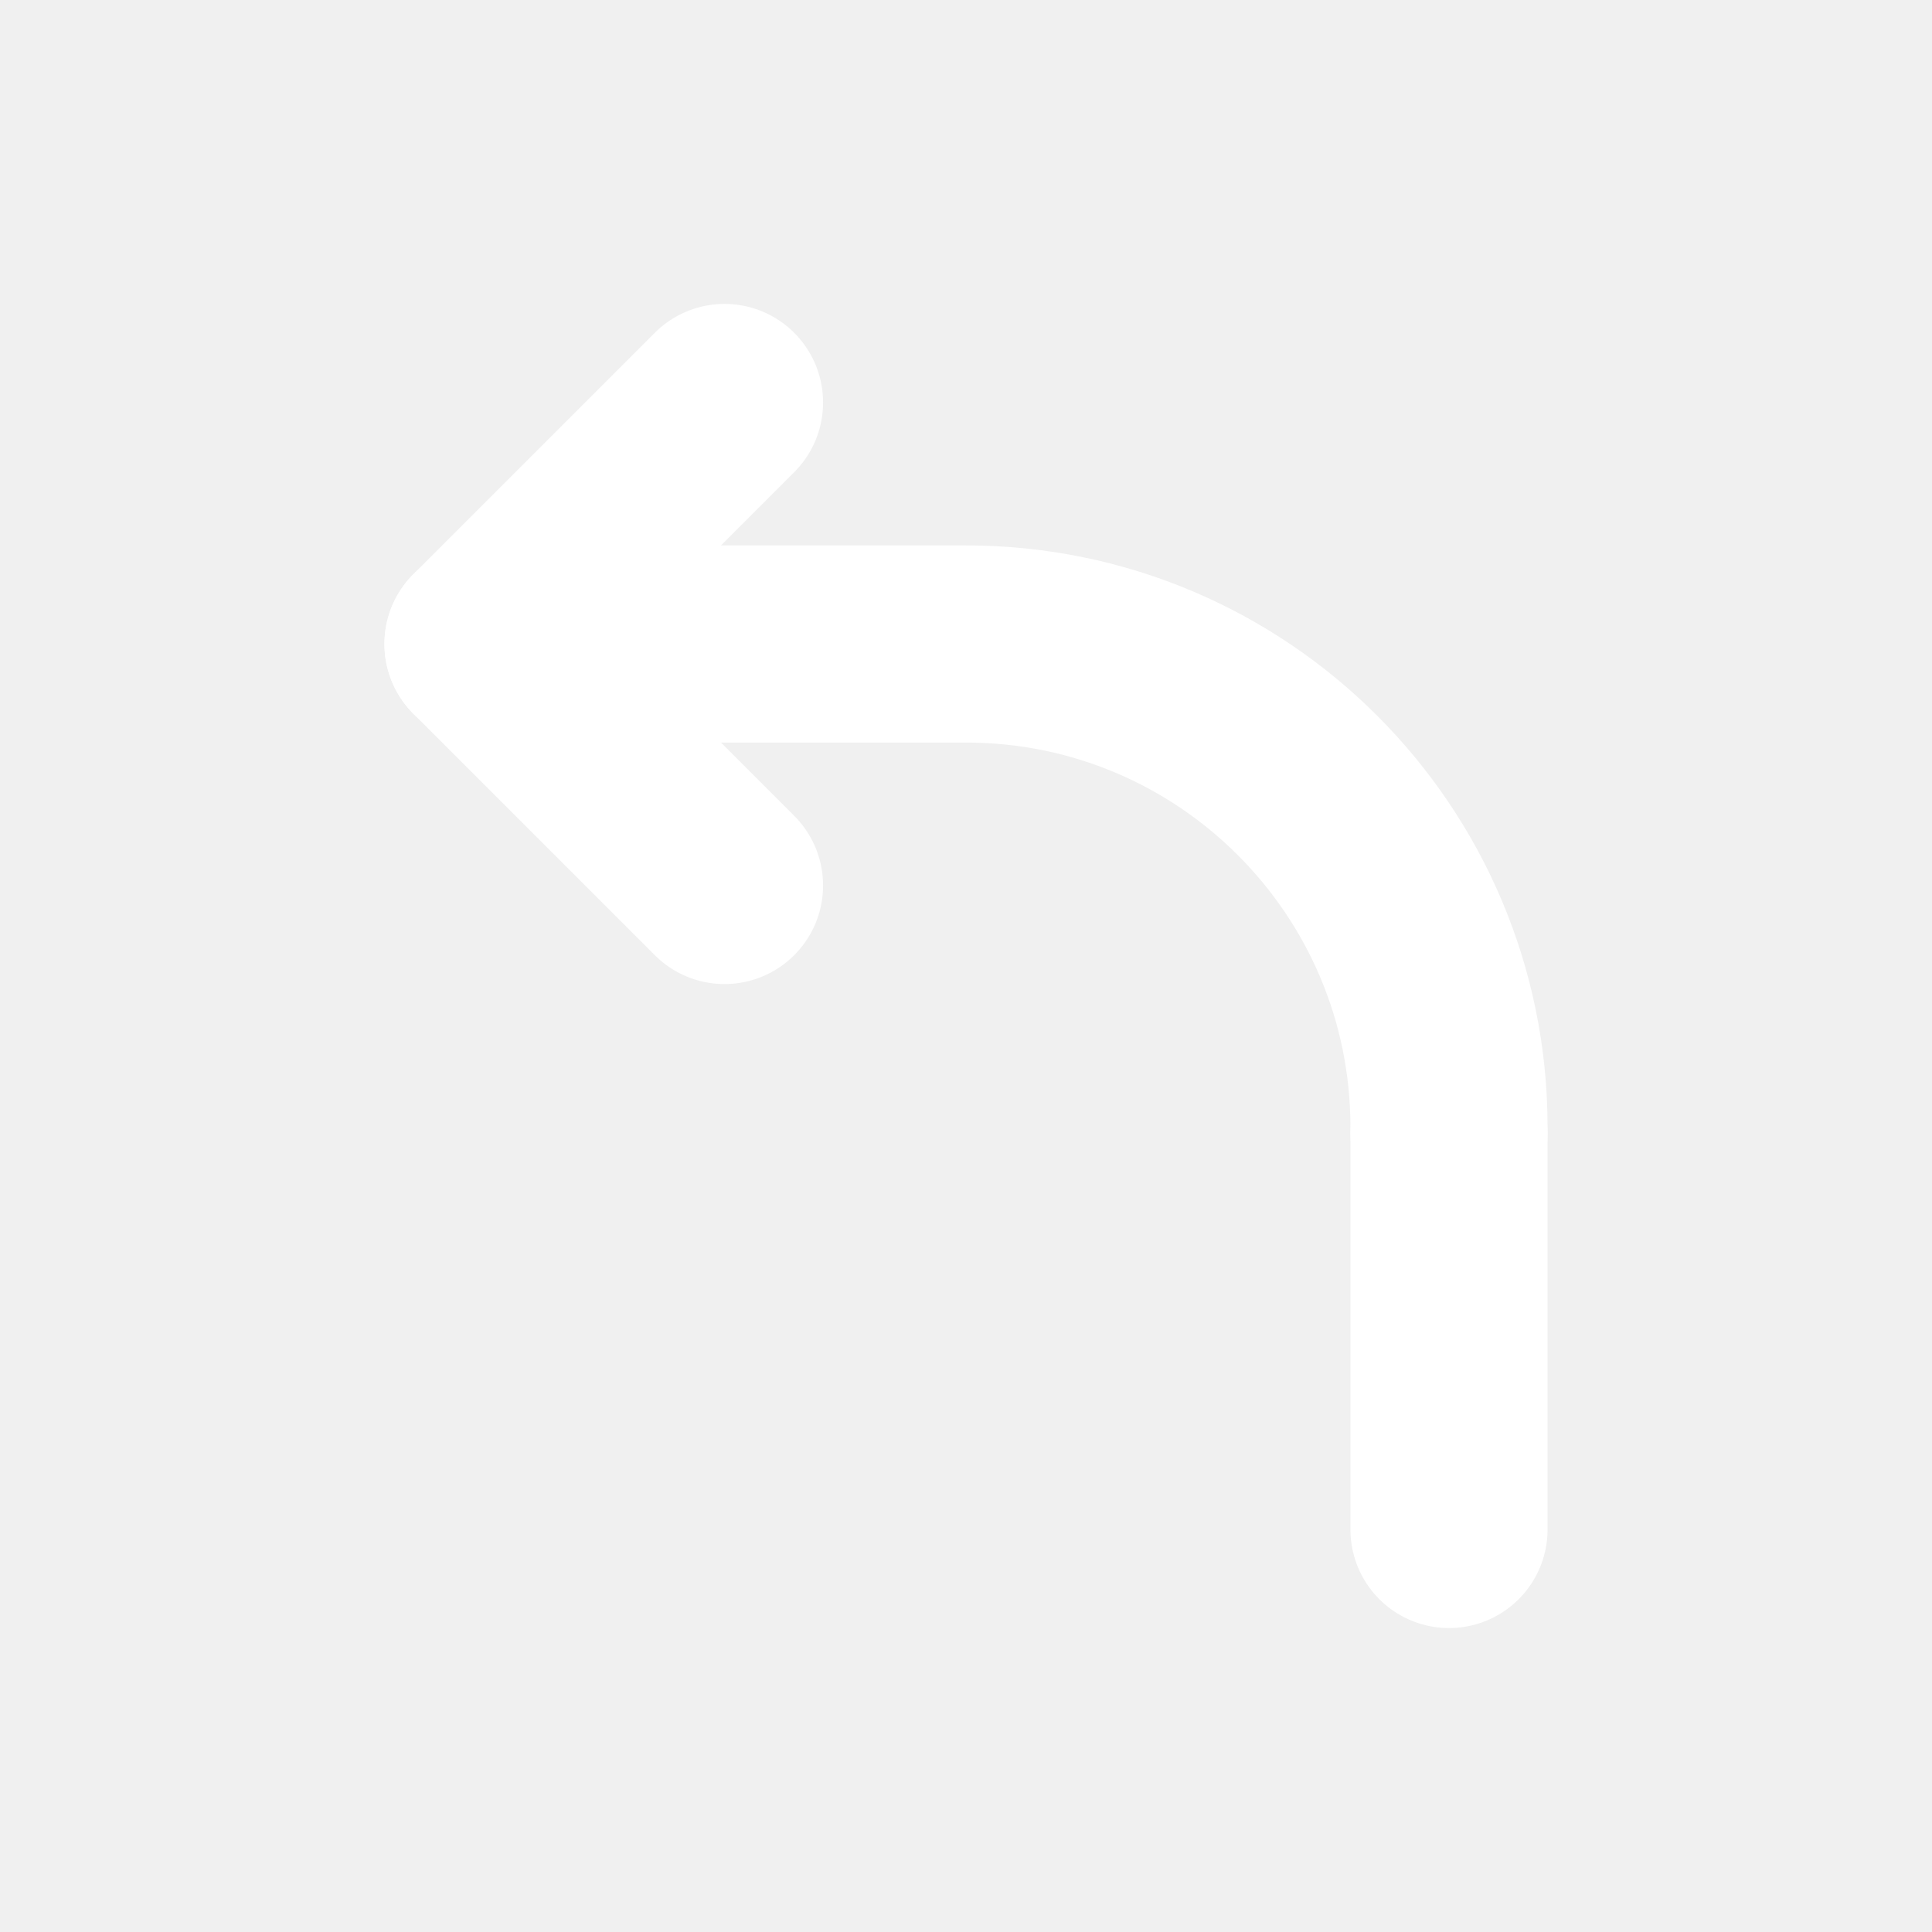
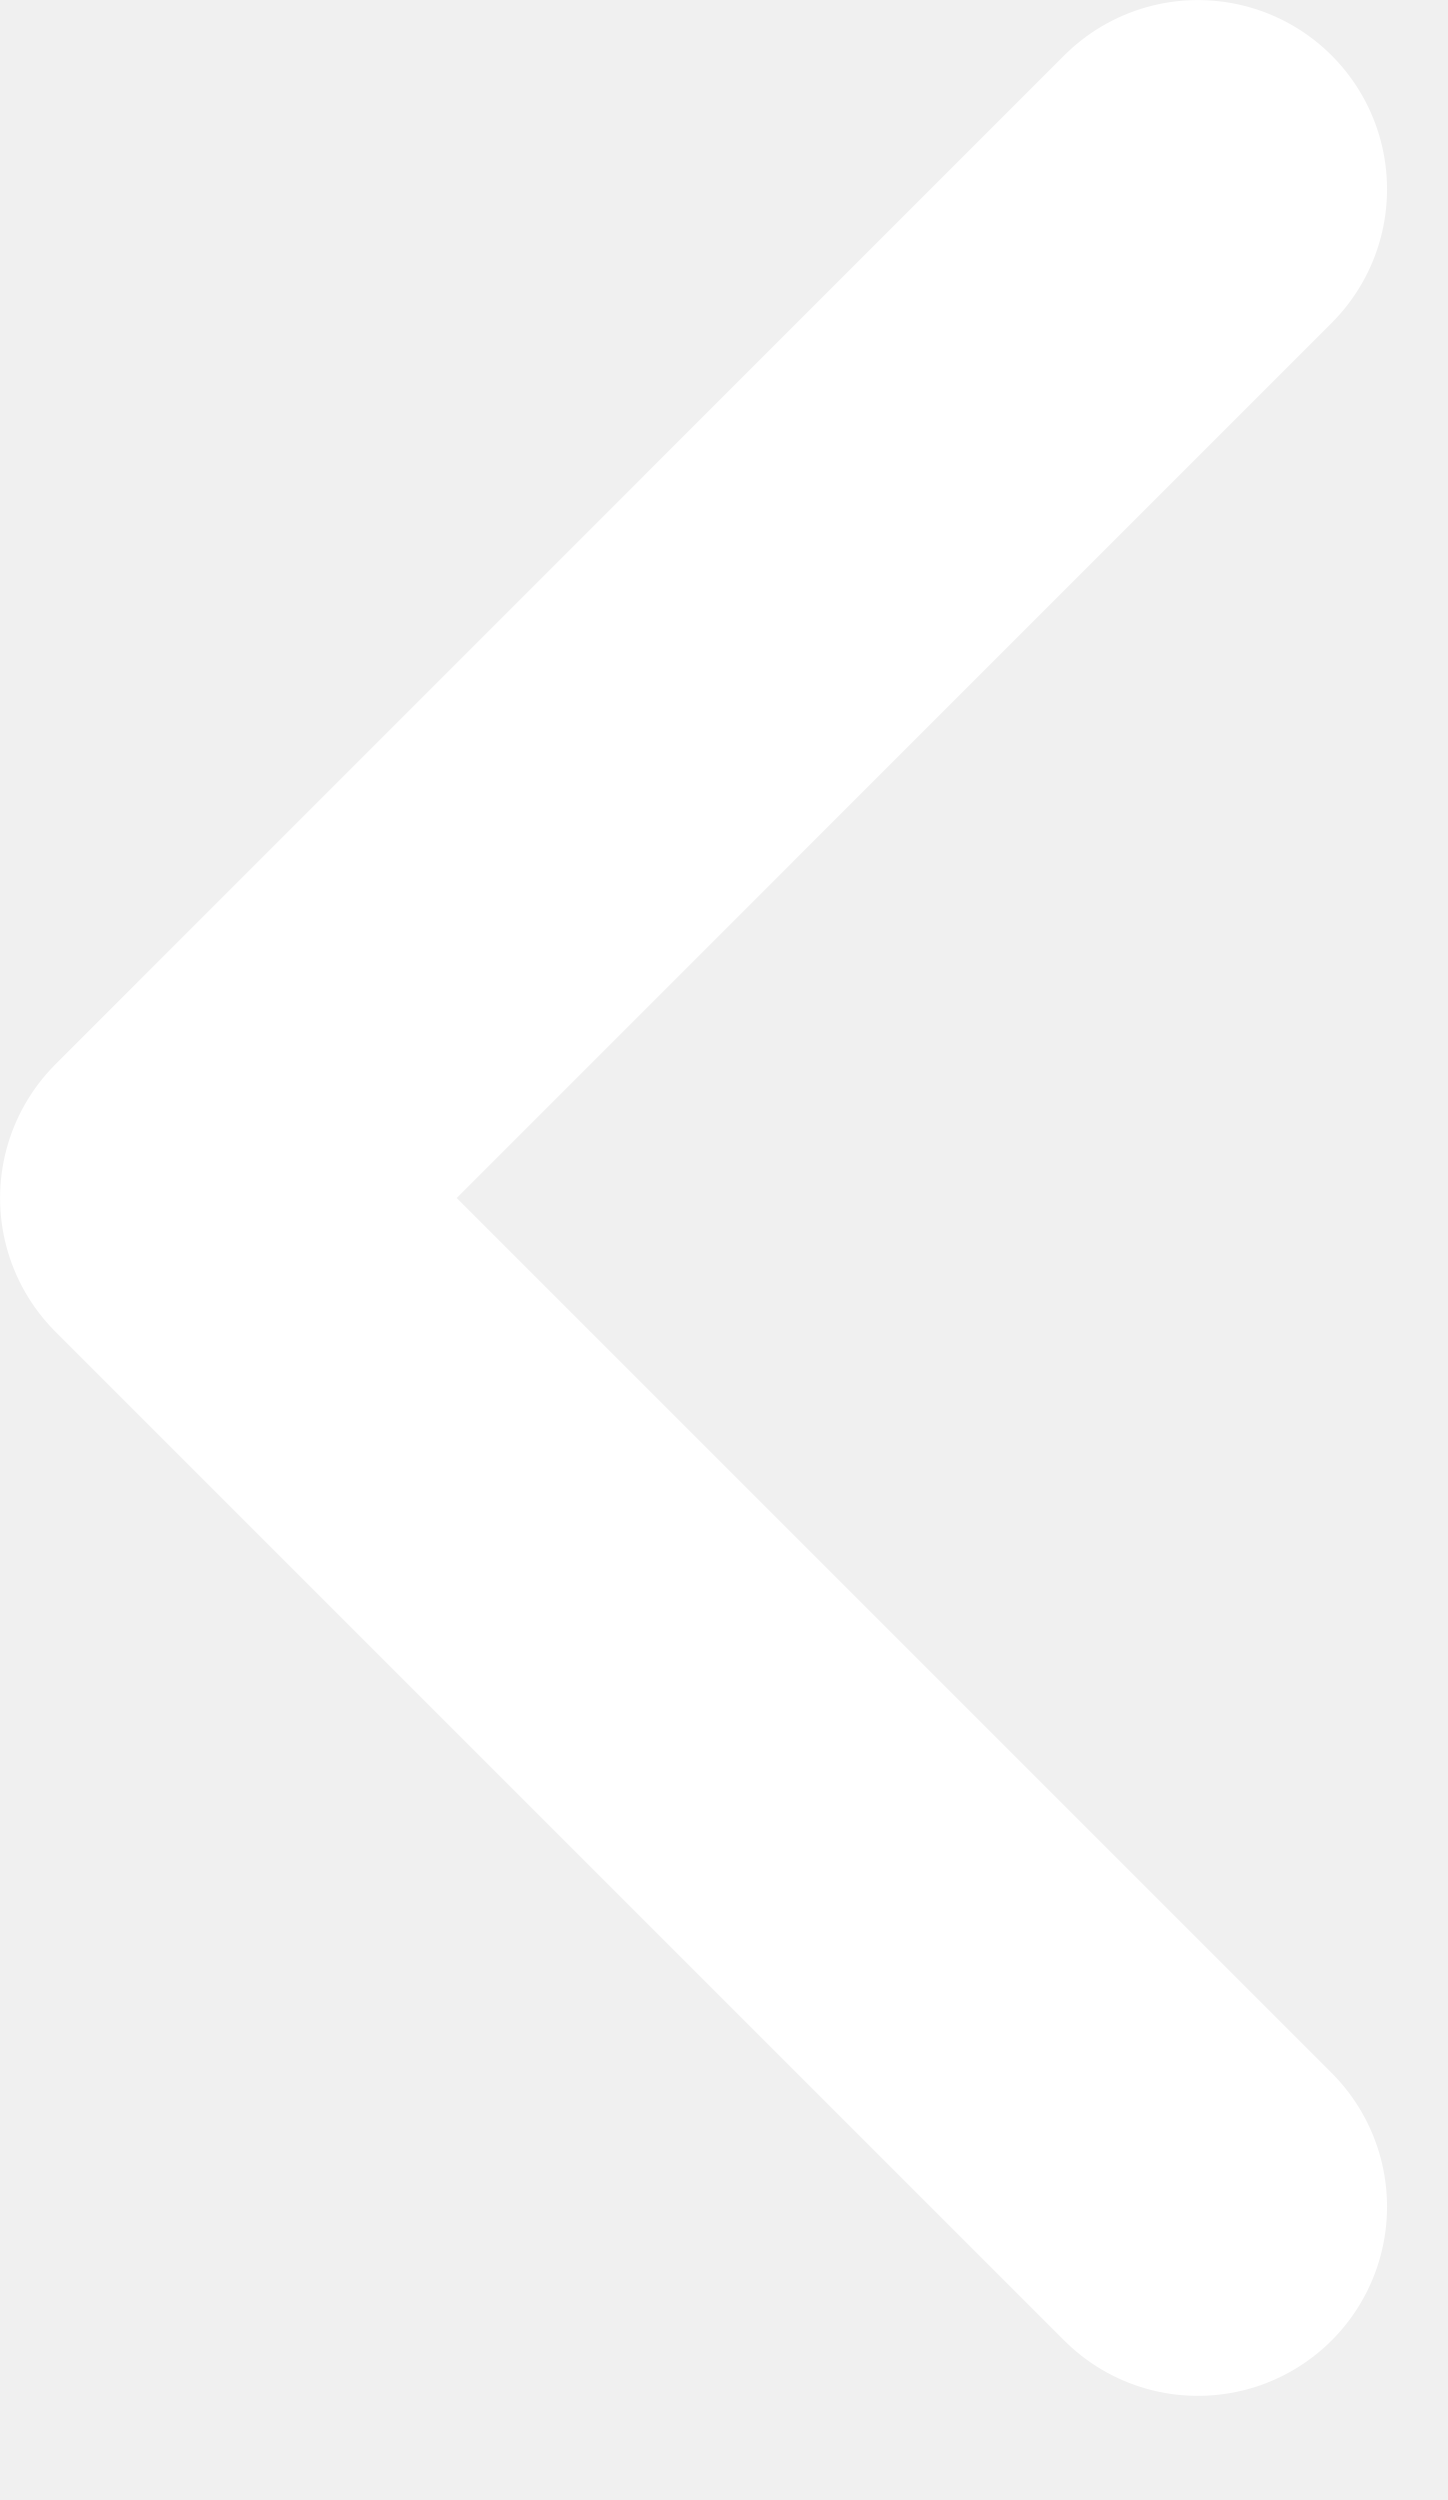
- <svg xmlns="http://www.w3.org/2000/svg" width="49" height="49" viewBox="0 0 49 49" fill="none">
-   <path d="M36.75 28.738V28.583C36.75 21.817 31.266 16.333 24.5 16.333H21.603H12.25" stroke="white" stroke-width="5.0" stroke-linecap="round" stroke-linejoin="round" />
-   <path d="M36.75 28.746V38.791" stroke="white" stroke-width="5.0" stroke-linecap="round" stroke-linejoin="round" />
-   <path d="M18.375 22.458L12.25 16.333L18.375 10.208" stroke="white" stroke-width="5.0" stroke-linecap="round" stroke-linejoin="round" />
+ <svg xmlns="http://www.w3.org/2000/svg" width="11" height="19" viewBox="0 0 11 19" fill="none">
+   <path d="M9.104 1.438L1.438 9.105L9.104 16.771" stroke="white" stroke-width="2.875" stroke-linecap="round" stroke-linejoin="round" />
</svg>
